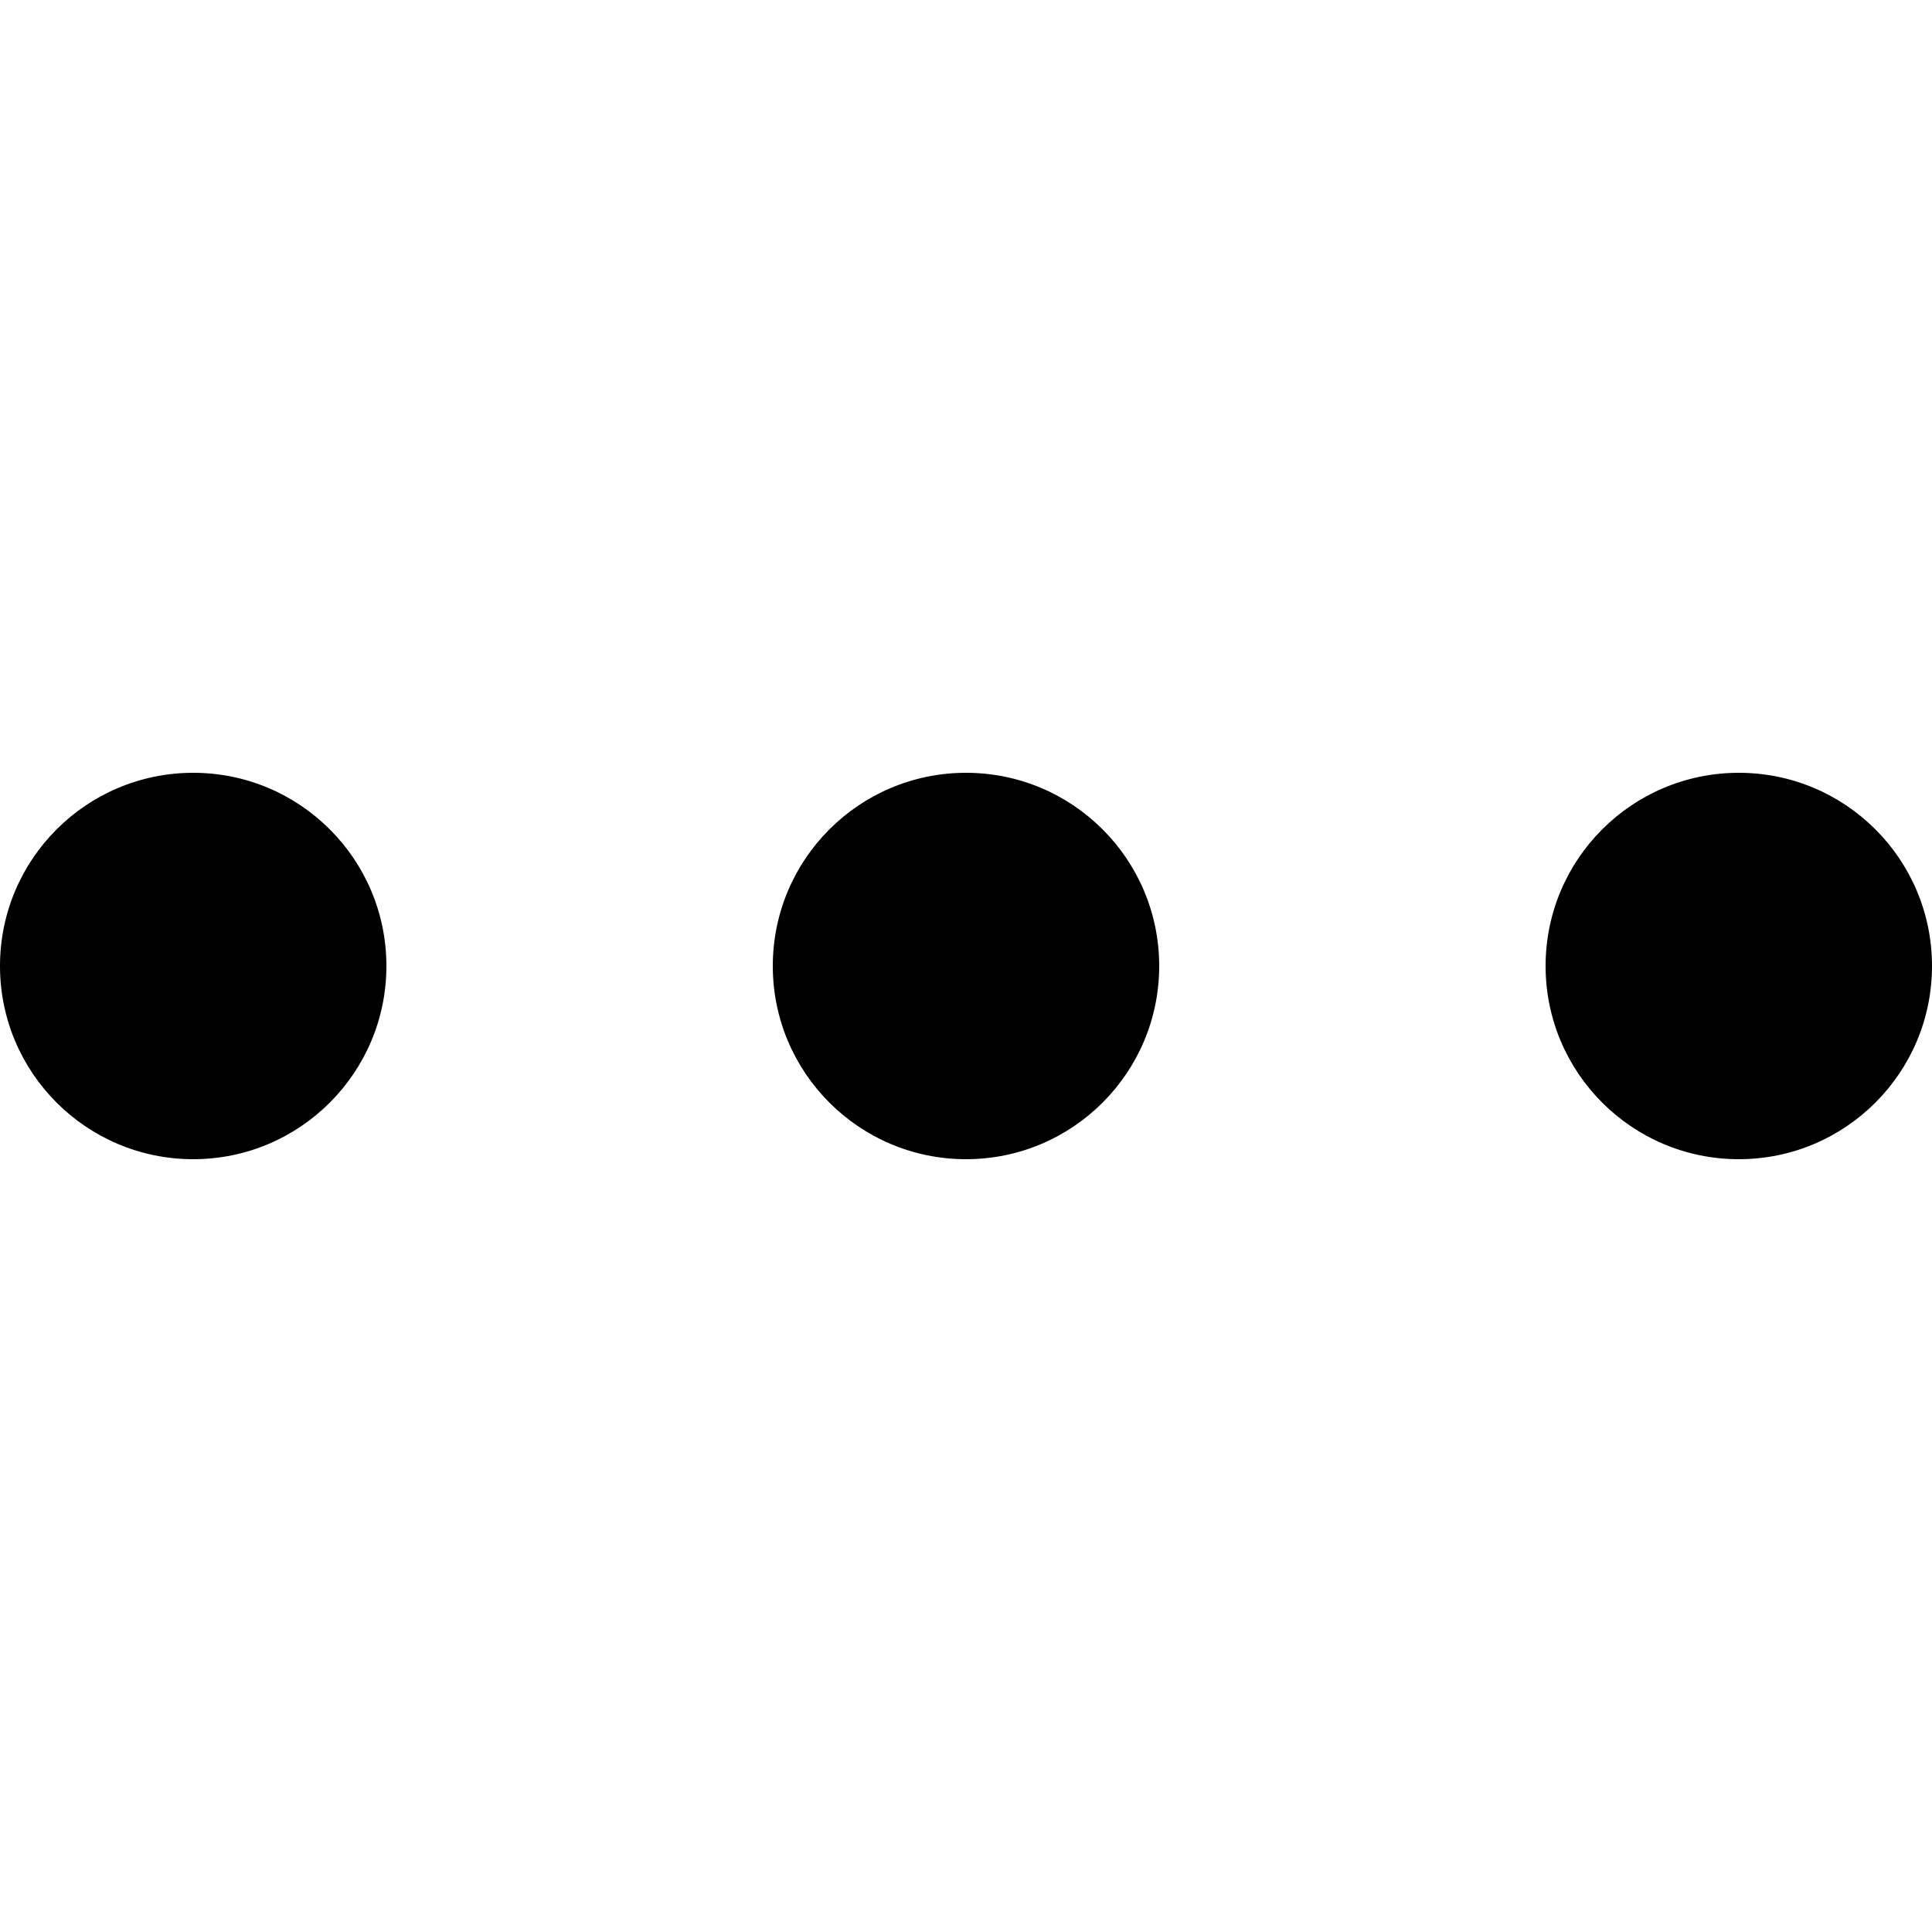
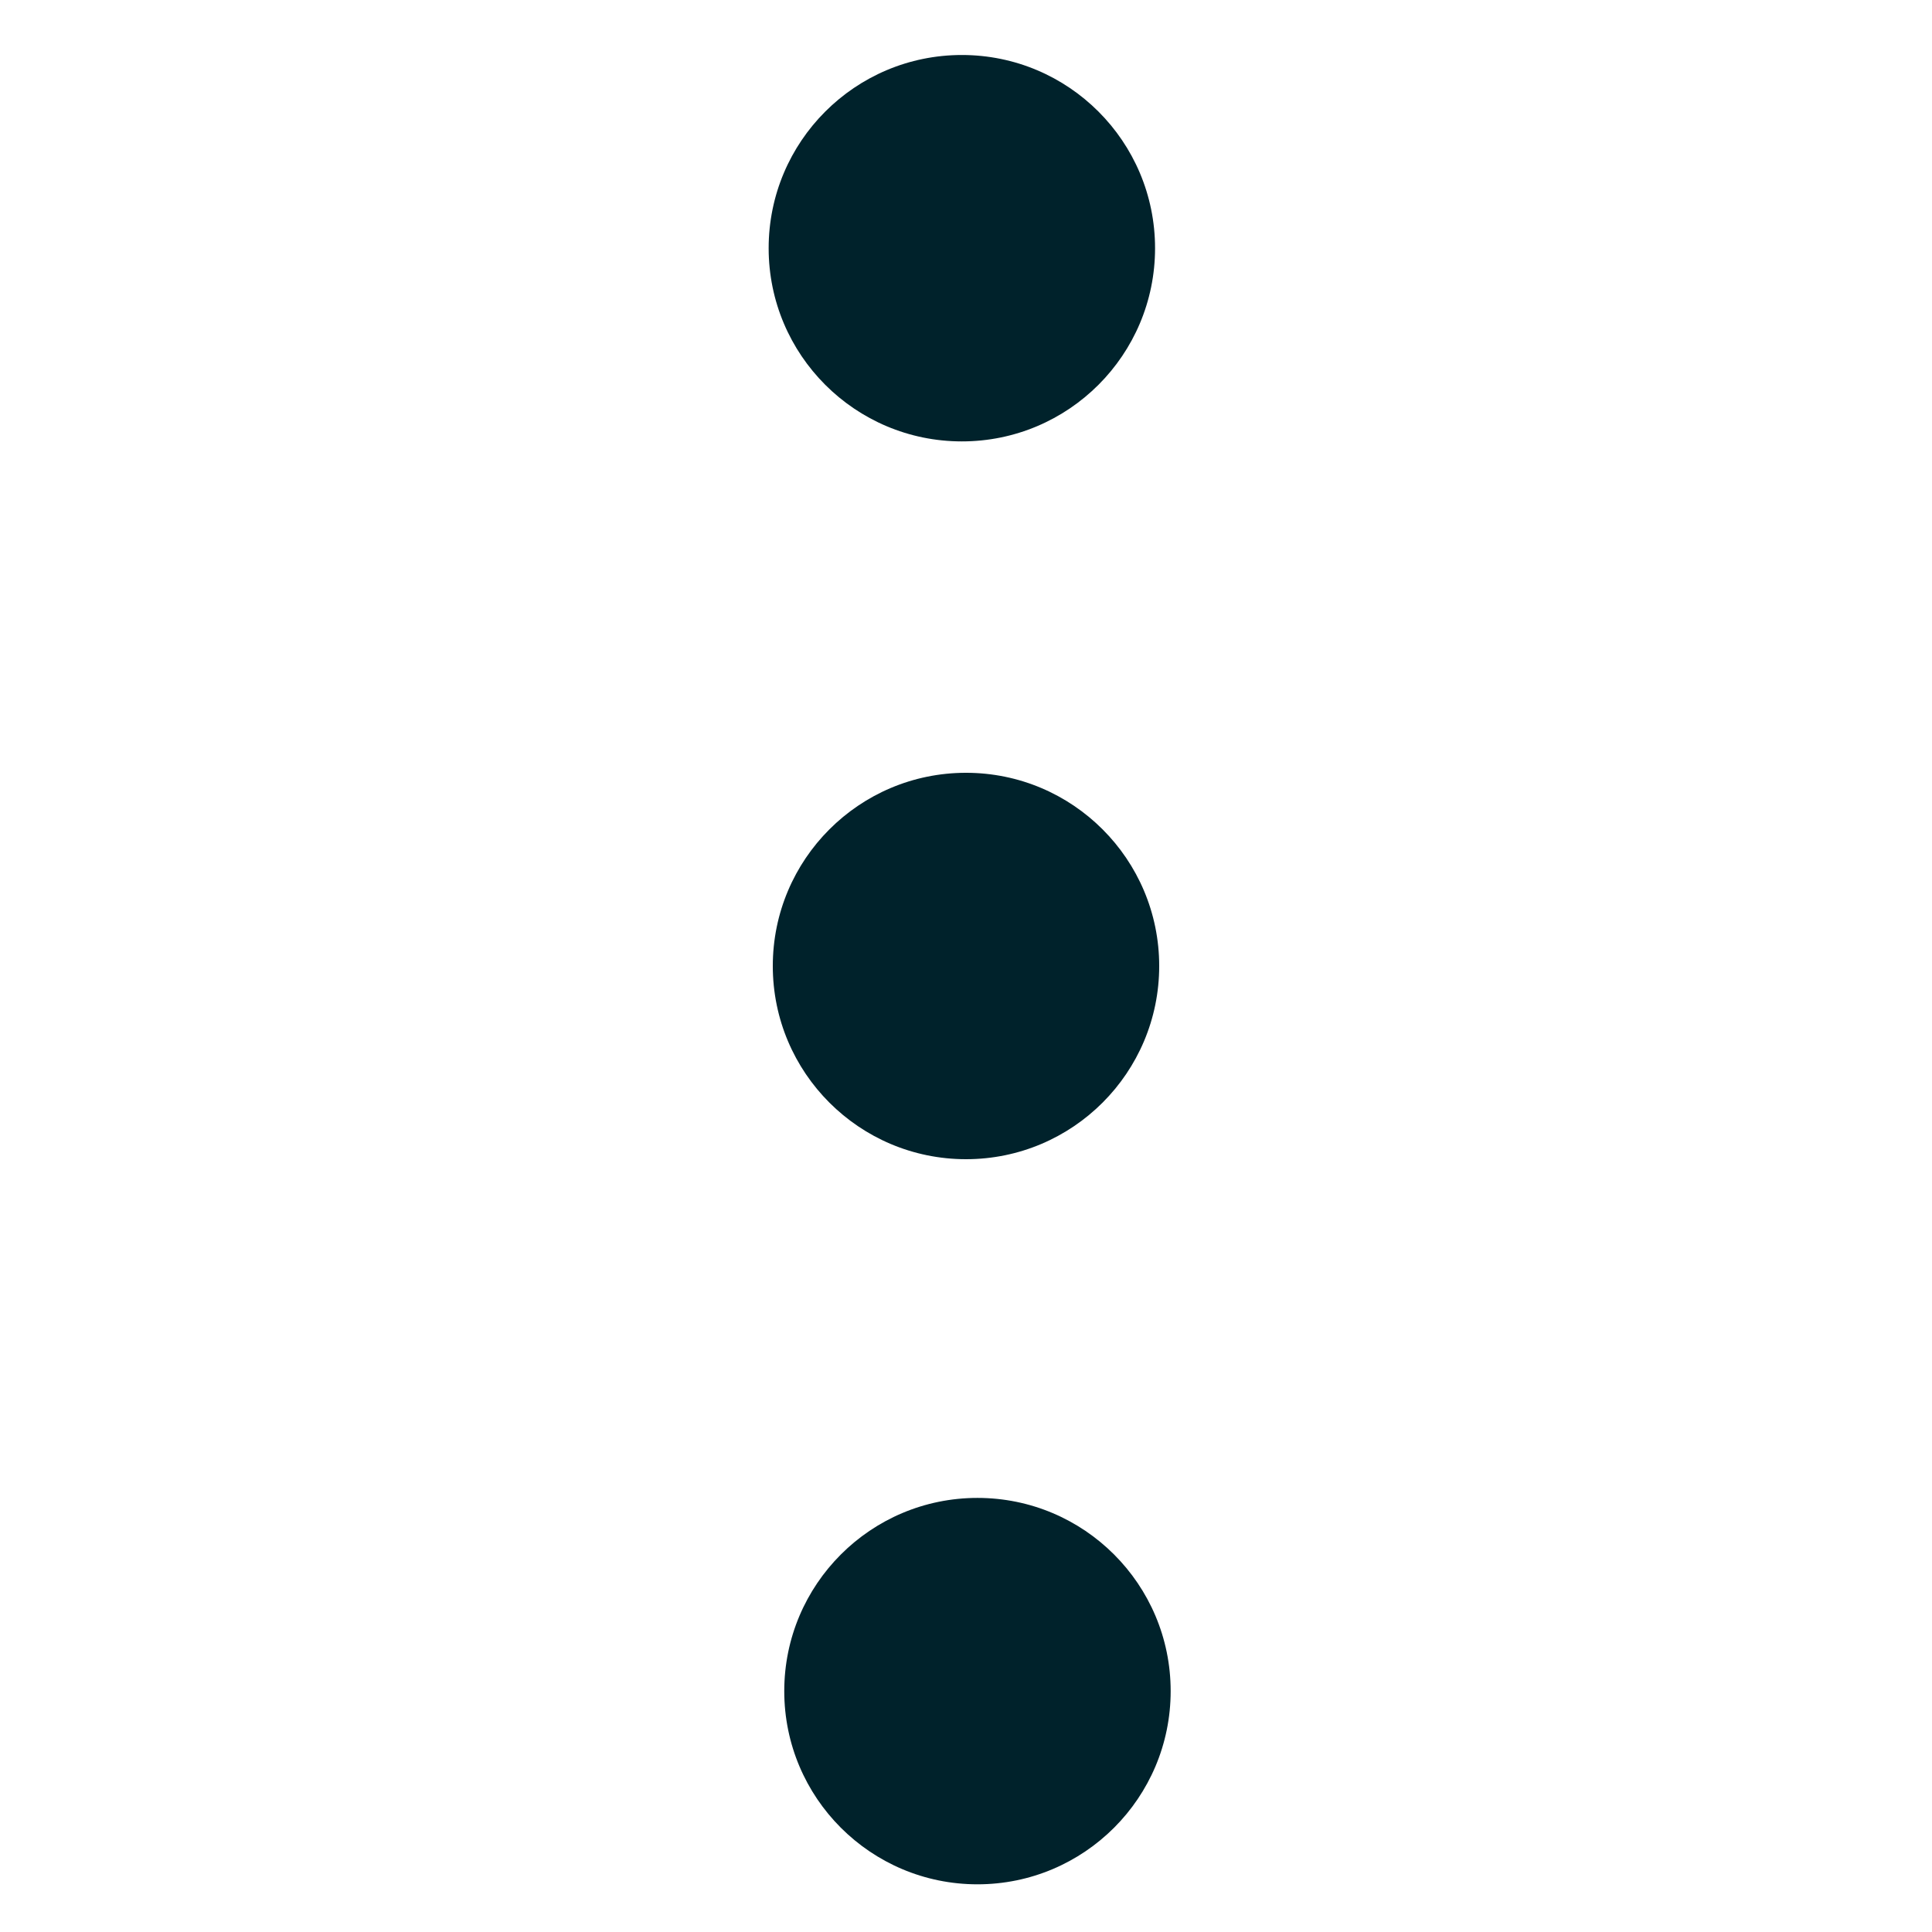
<svg xmlns="http://www.w3.org/2000/svg" version="1.1" id="Capa_1" x="0px" y="0px" viewBox="0 0 426.667 426.667" style="enable-background:new 0 0 426.667 426.667;" xml:space="preserve">
-   <g>
-     <g>
-       <circle cx="42.667" cy="213.333" r="42.667" />
+   <defs id="defs53" />
+   <g id="g6" transform="translate(169.7515,-158.5199)" style="fill:#00222b">
+     <g id="g4" style="fill:#00222b">
+       <circle cx="42.667" cy="213.333" r="42.667" id="circle2" style="fill:#00222b" />
    </g>
  </g>
-   <g>
-     <g>
-       <circle cx="213.333" cy="213.333" r="42.667" />
+   <g id="g12" style="fill:#00222b">
+     <g id="g10" style="fill:#00222b">
+       <circle cx="213.333" cy="213.333" r="42.667" id="circle8" style="fill:#00222b" />
    </g>
  </g>
-   <g>
-     <g>
-       <circle cx="384" cy="213.333" r="42.667" />
+   <g id="g18" transform="translate(-168.1357,160.1357)" style="fill:#00222b">
+     <g id="g16" style="fill:#00222b">
+       <circle cx="384" cy="213.333" r="42.667" id="circle14" style="fill:#00222b" />
    </g>
  </g>
-   <g>
+   <g id="g20">
</g>
-   <g>
+   <g id="g22">
</g>
-   <g>
+   <g id="g24">
</g>
-   <g>
+   <g id="g26">
</g>
-   <g>
+   <g id="g28">
</g>
-   <g>
+   <g id="g30">
</g>
-   <g>
+   <g id="g32">
</g>
-   <g>
+   <g id="g34">
</g>
-   <g>
+   <g id="g36">
</g>
-   <g>
+   <g id="g38">
</g>
-   <g>
+   <g id="g40">
</g>
-   <g>
+   <g id="g42">
</g>
-   <g>
+   <g id="g44">
</g>
-   <g>
+   <g id="g46">
</g>
-   <g>
+   <g id="g48">
</g>
</svg>
